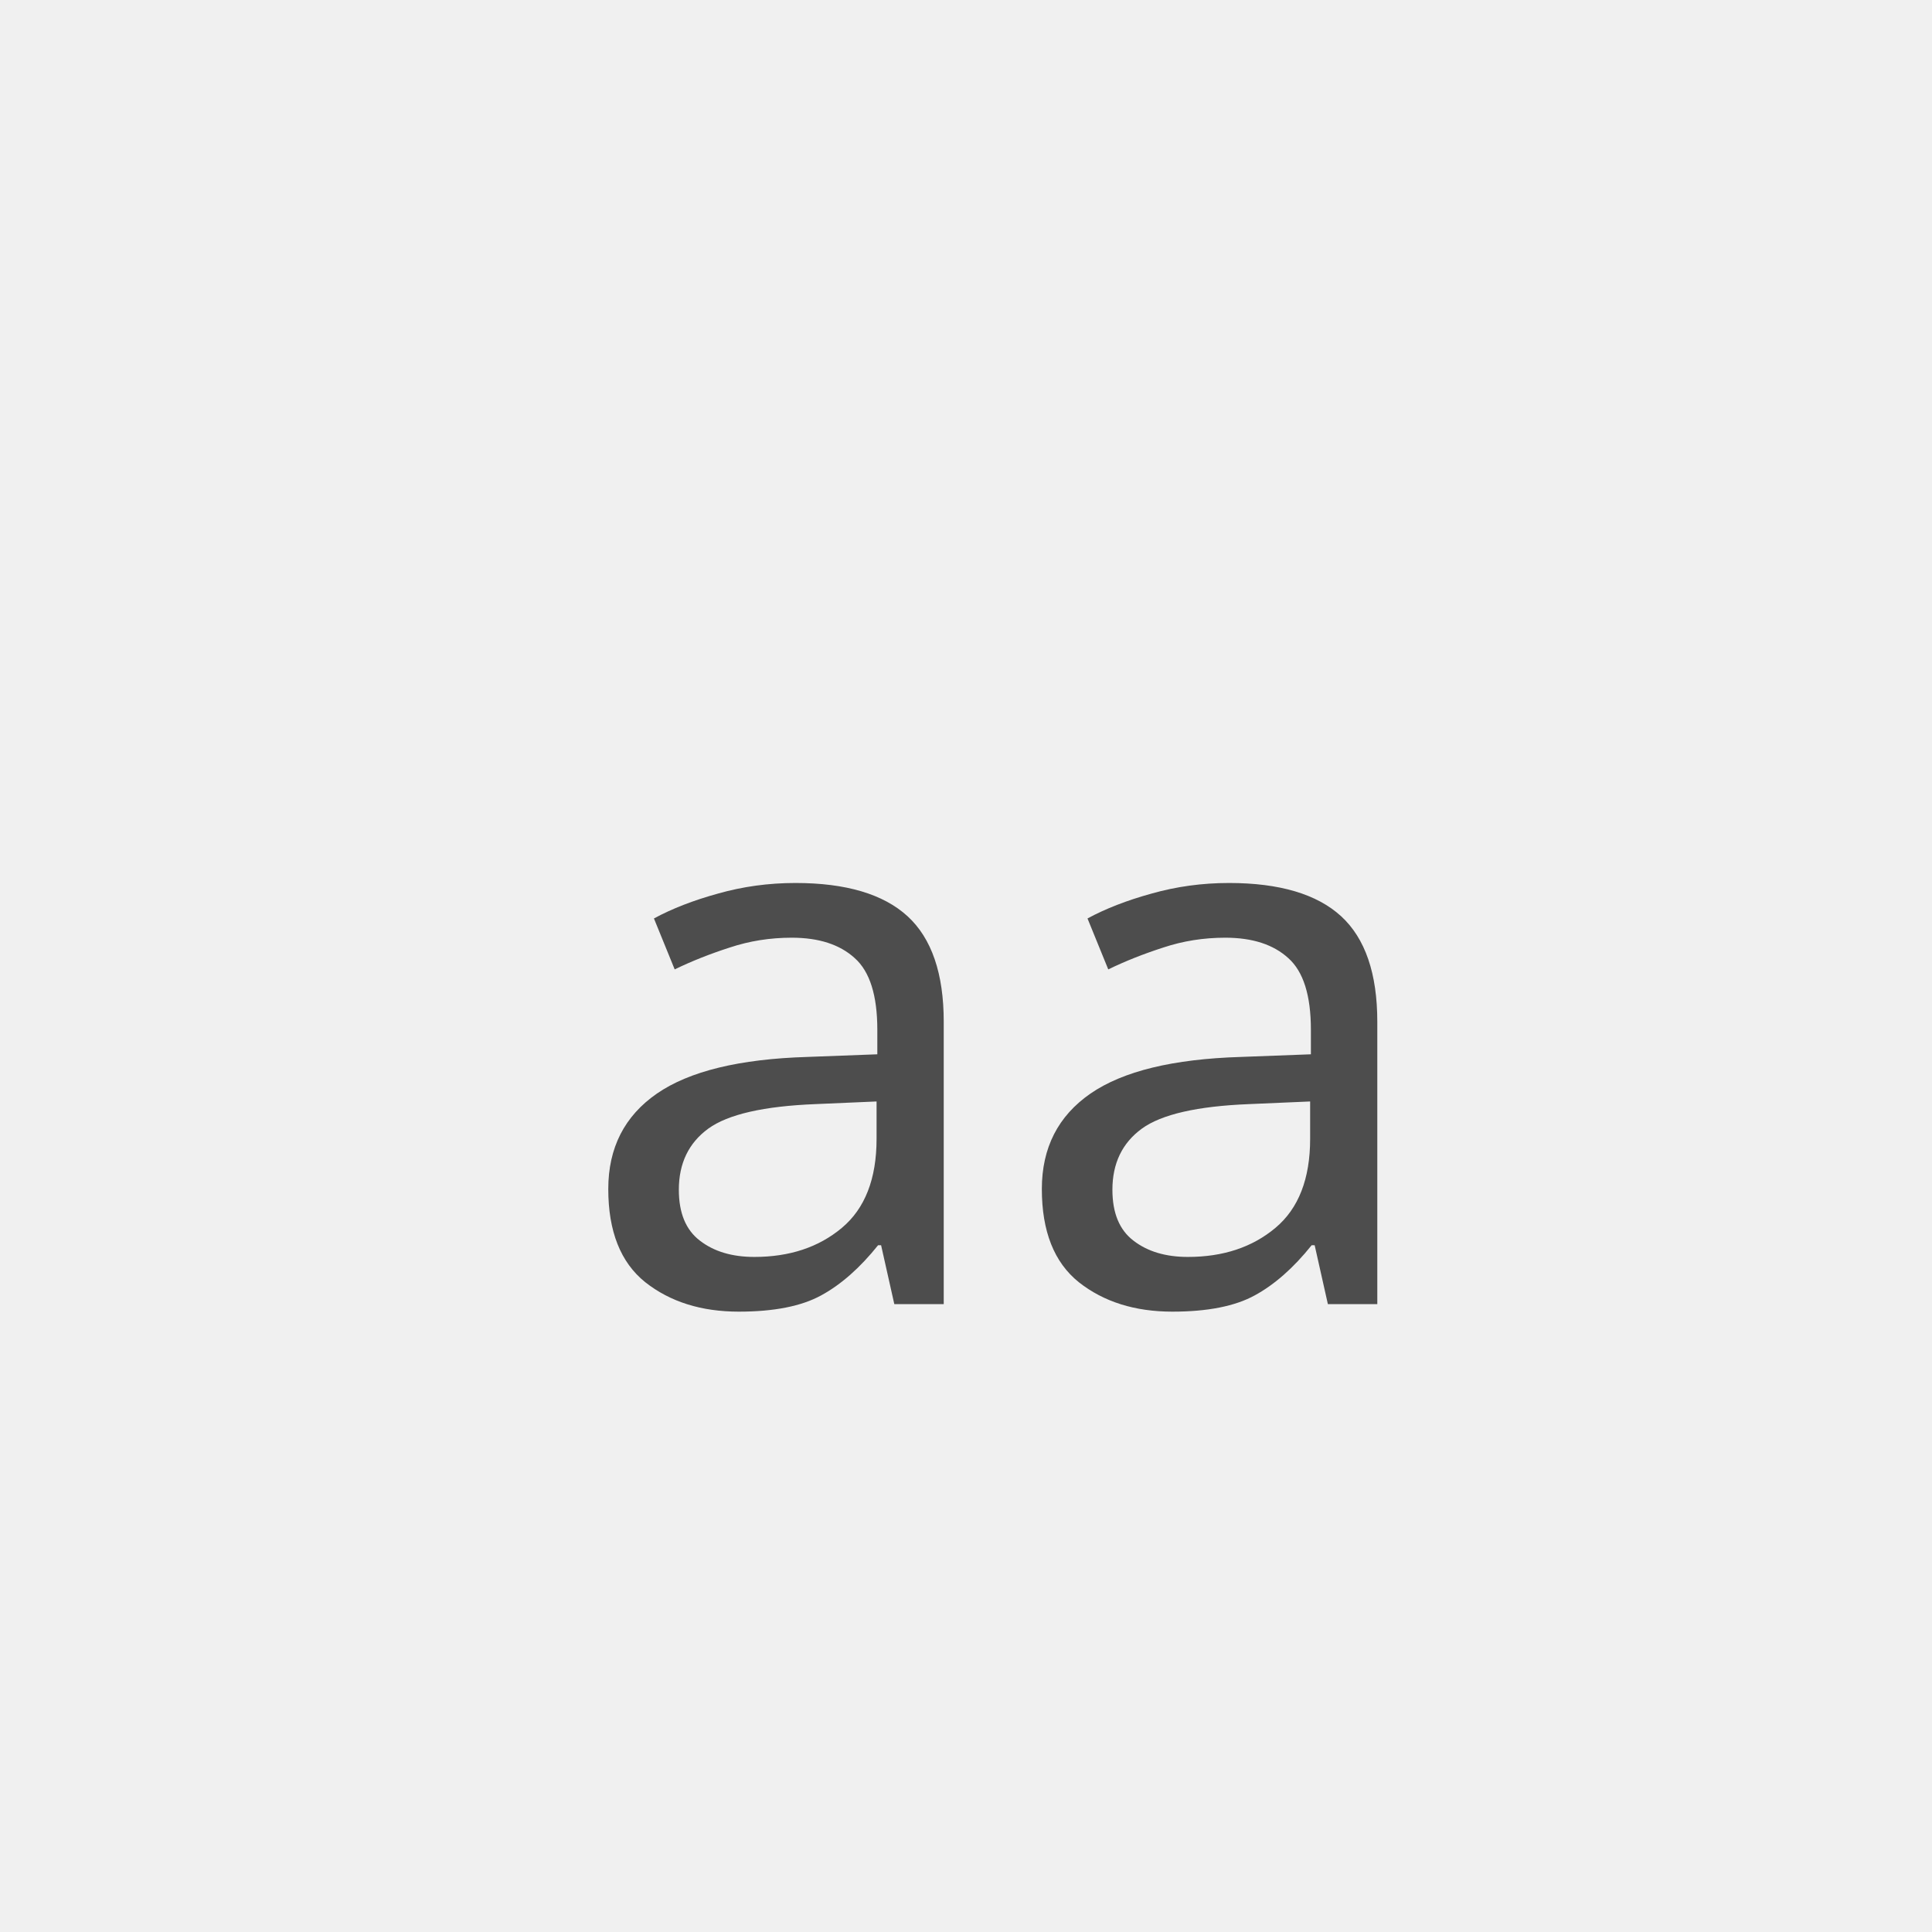
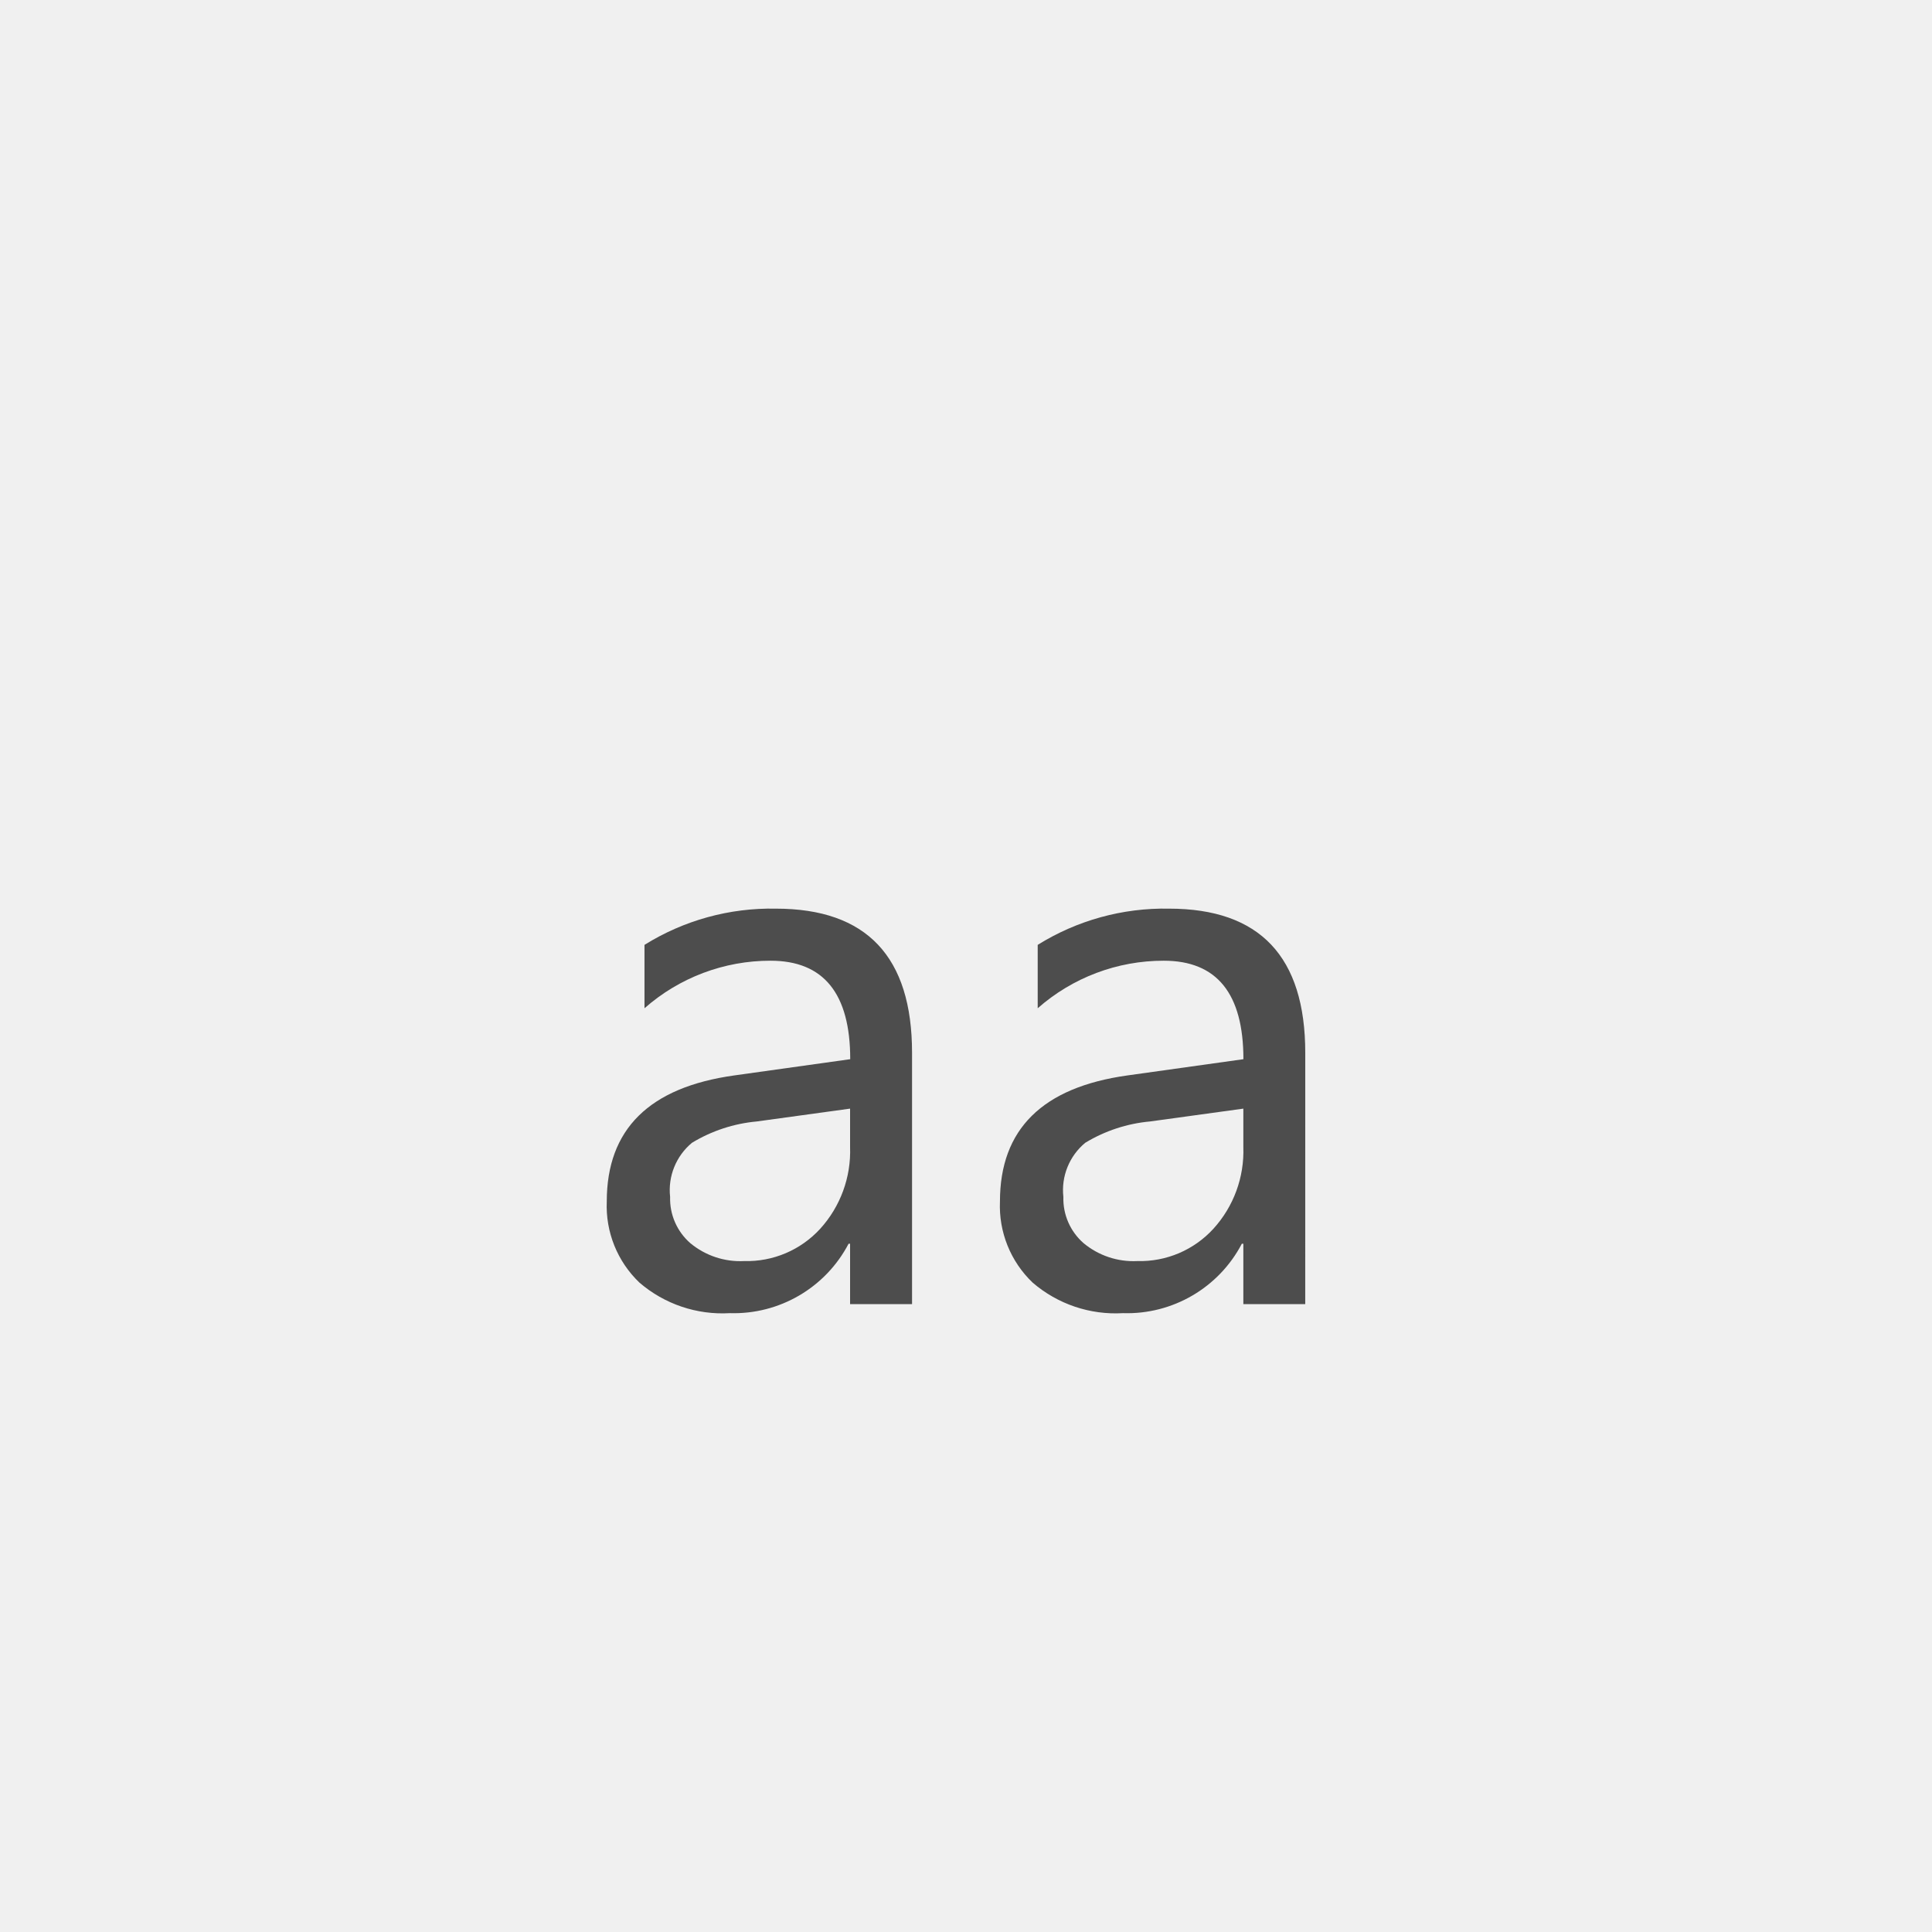
<svg xmlns="http://www.w3.org/2000/svg" width="80" height="80" viewBox="0 0 80 80">
  <g transform="translate(-1 -1)">
    <rect width="80" height="80" transform="translate(1 1)" fill="#f0f0f0" />
-     <text transform="translate(41 55)" fill="#4d4d4d" font-size="32" font-family="SegoeUI, Segoe UI">
-       <tspan x="-16.281" y="0">aa</tspan>
-     </text>
+     <path d="M-2.234,0H-4.8V-2.5h-.062A5.365,5.365,0,0,1-9.781.375,5.26,5.26,0,0,1-13.523-.891,4.385,4.385,0,0,1-14.875-4.25q0-4.484,5.281-5.219l4.8-.672q0-4.078-3.3-4.078a7.877,7.877,0,0,0-5.219,1.969v-2.625a9.915,9.915,0,0,1,5.438-1.5q5.641,0,5.641,5.969ZM-4.8-8.094l-3.859.531a6.266,6.266,0,0,0-2.687.883,2.546,2.546,0,0,0-.906,2.242,2.442,2.442,0,0,0,.836,1.914,3.23,3.23,0,0,0,2.227.742A4.113,4.113,0,0,0-6.039-3.117,4.773,4.773,0,0,0-4.8-6.5ZM14.047,0H11.484V-2.5h-.062A5.365,5.365,0,0,1,6.5.375,5.26,5.26,0,0,1,2.758-.891,4.385,4.385,0,0,1,1.406-4.25q0-4.484,5.281-5.219l4.8-.672q0-4.078-3.3-4.078A7.877,7.877,0,0,0,2.969-12.25v-2.625a9.915,9.915,0,0,1,5.438-1.5q5.641,0,5.641,5.969ZM11.484-8.094l-3.859.531a6.266,6.266,0,0,0-2.687.883,2.546,2.546,0,0,0-.906,2.242,2.442,2.442,0,0,0,.836,1.914,3.23,3.23,0,0,0,2.227.742,4.113,4.113,0,0,0,3.148-1.336A4.773,4.773,0,0,0,11.484-6.5Z" transform="translate(41 55)" fill="#4d4d4d" />
  </g>
</svg>
